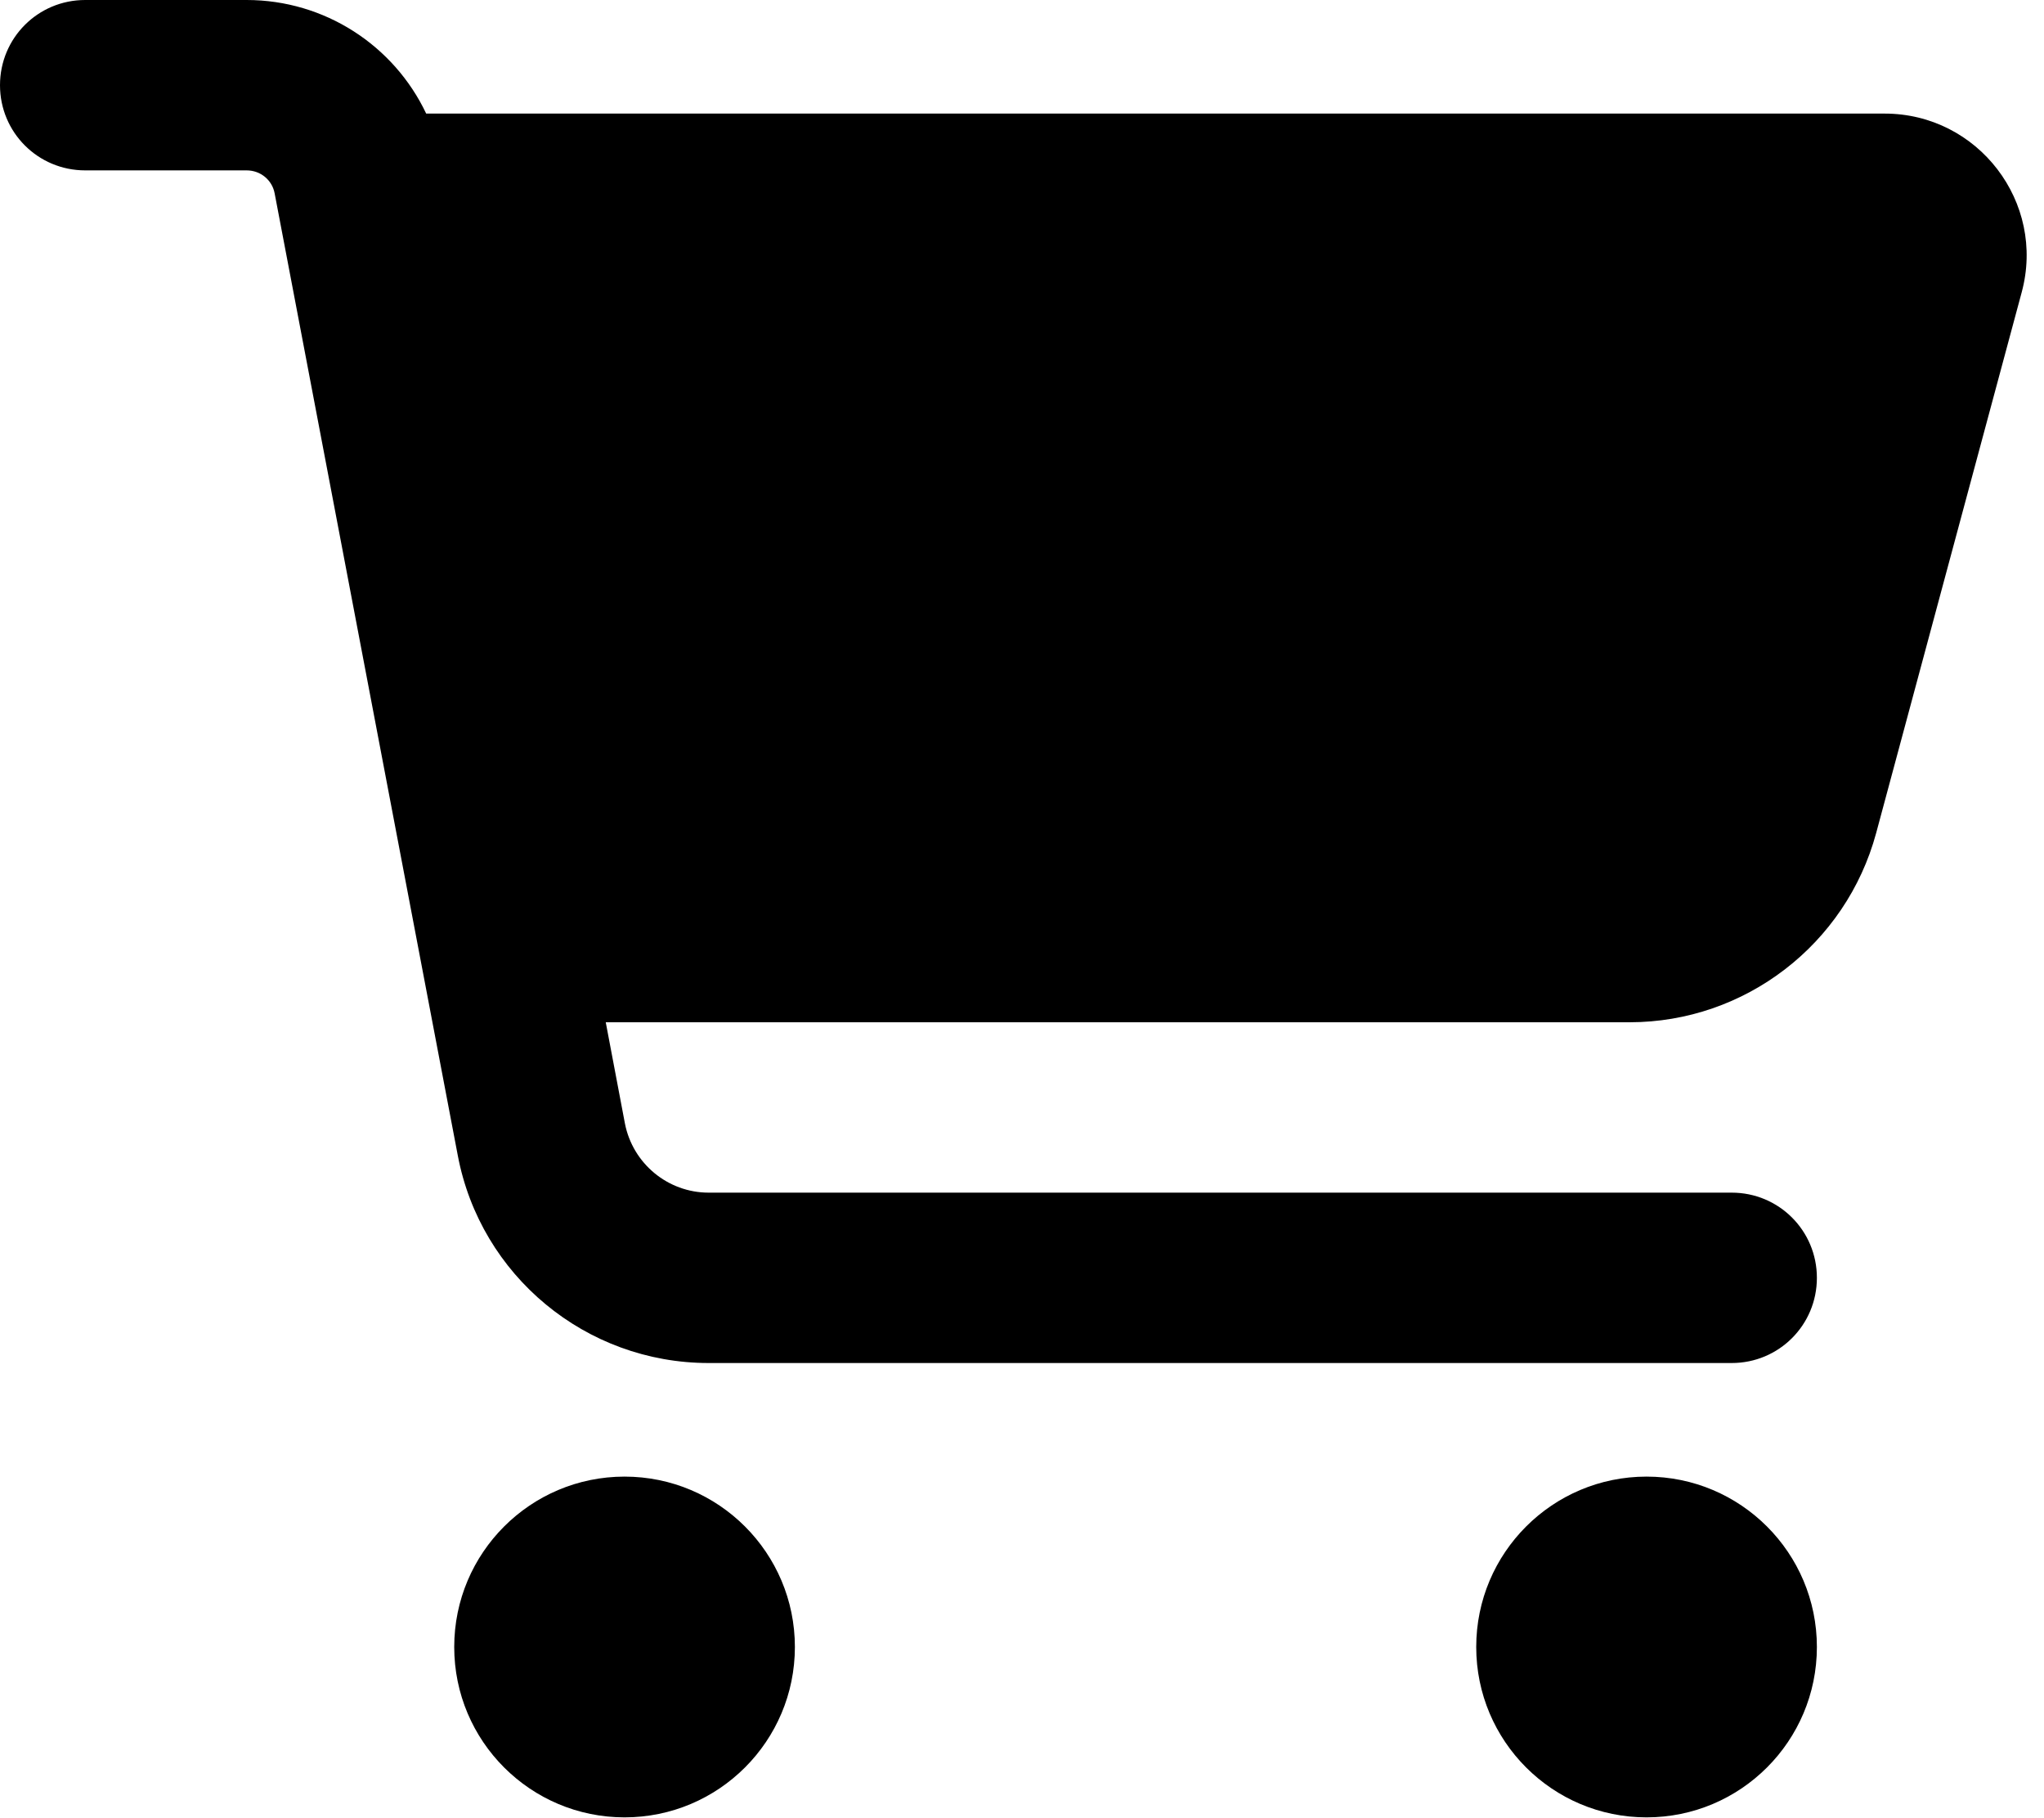
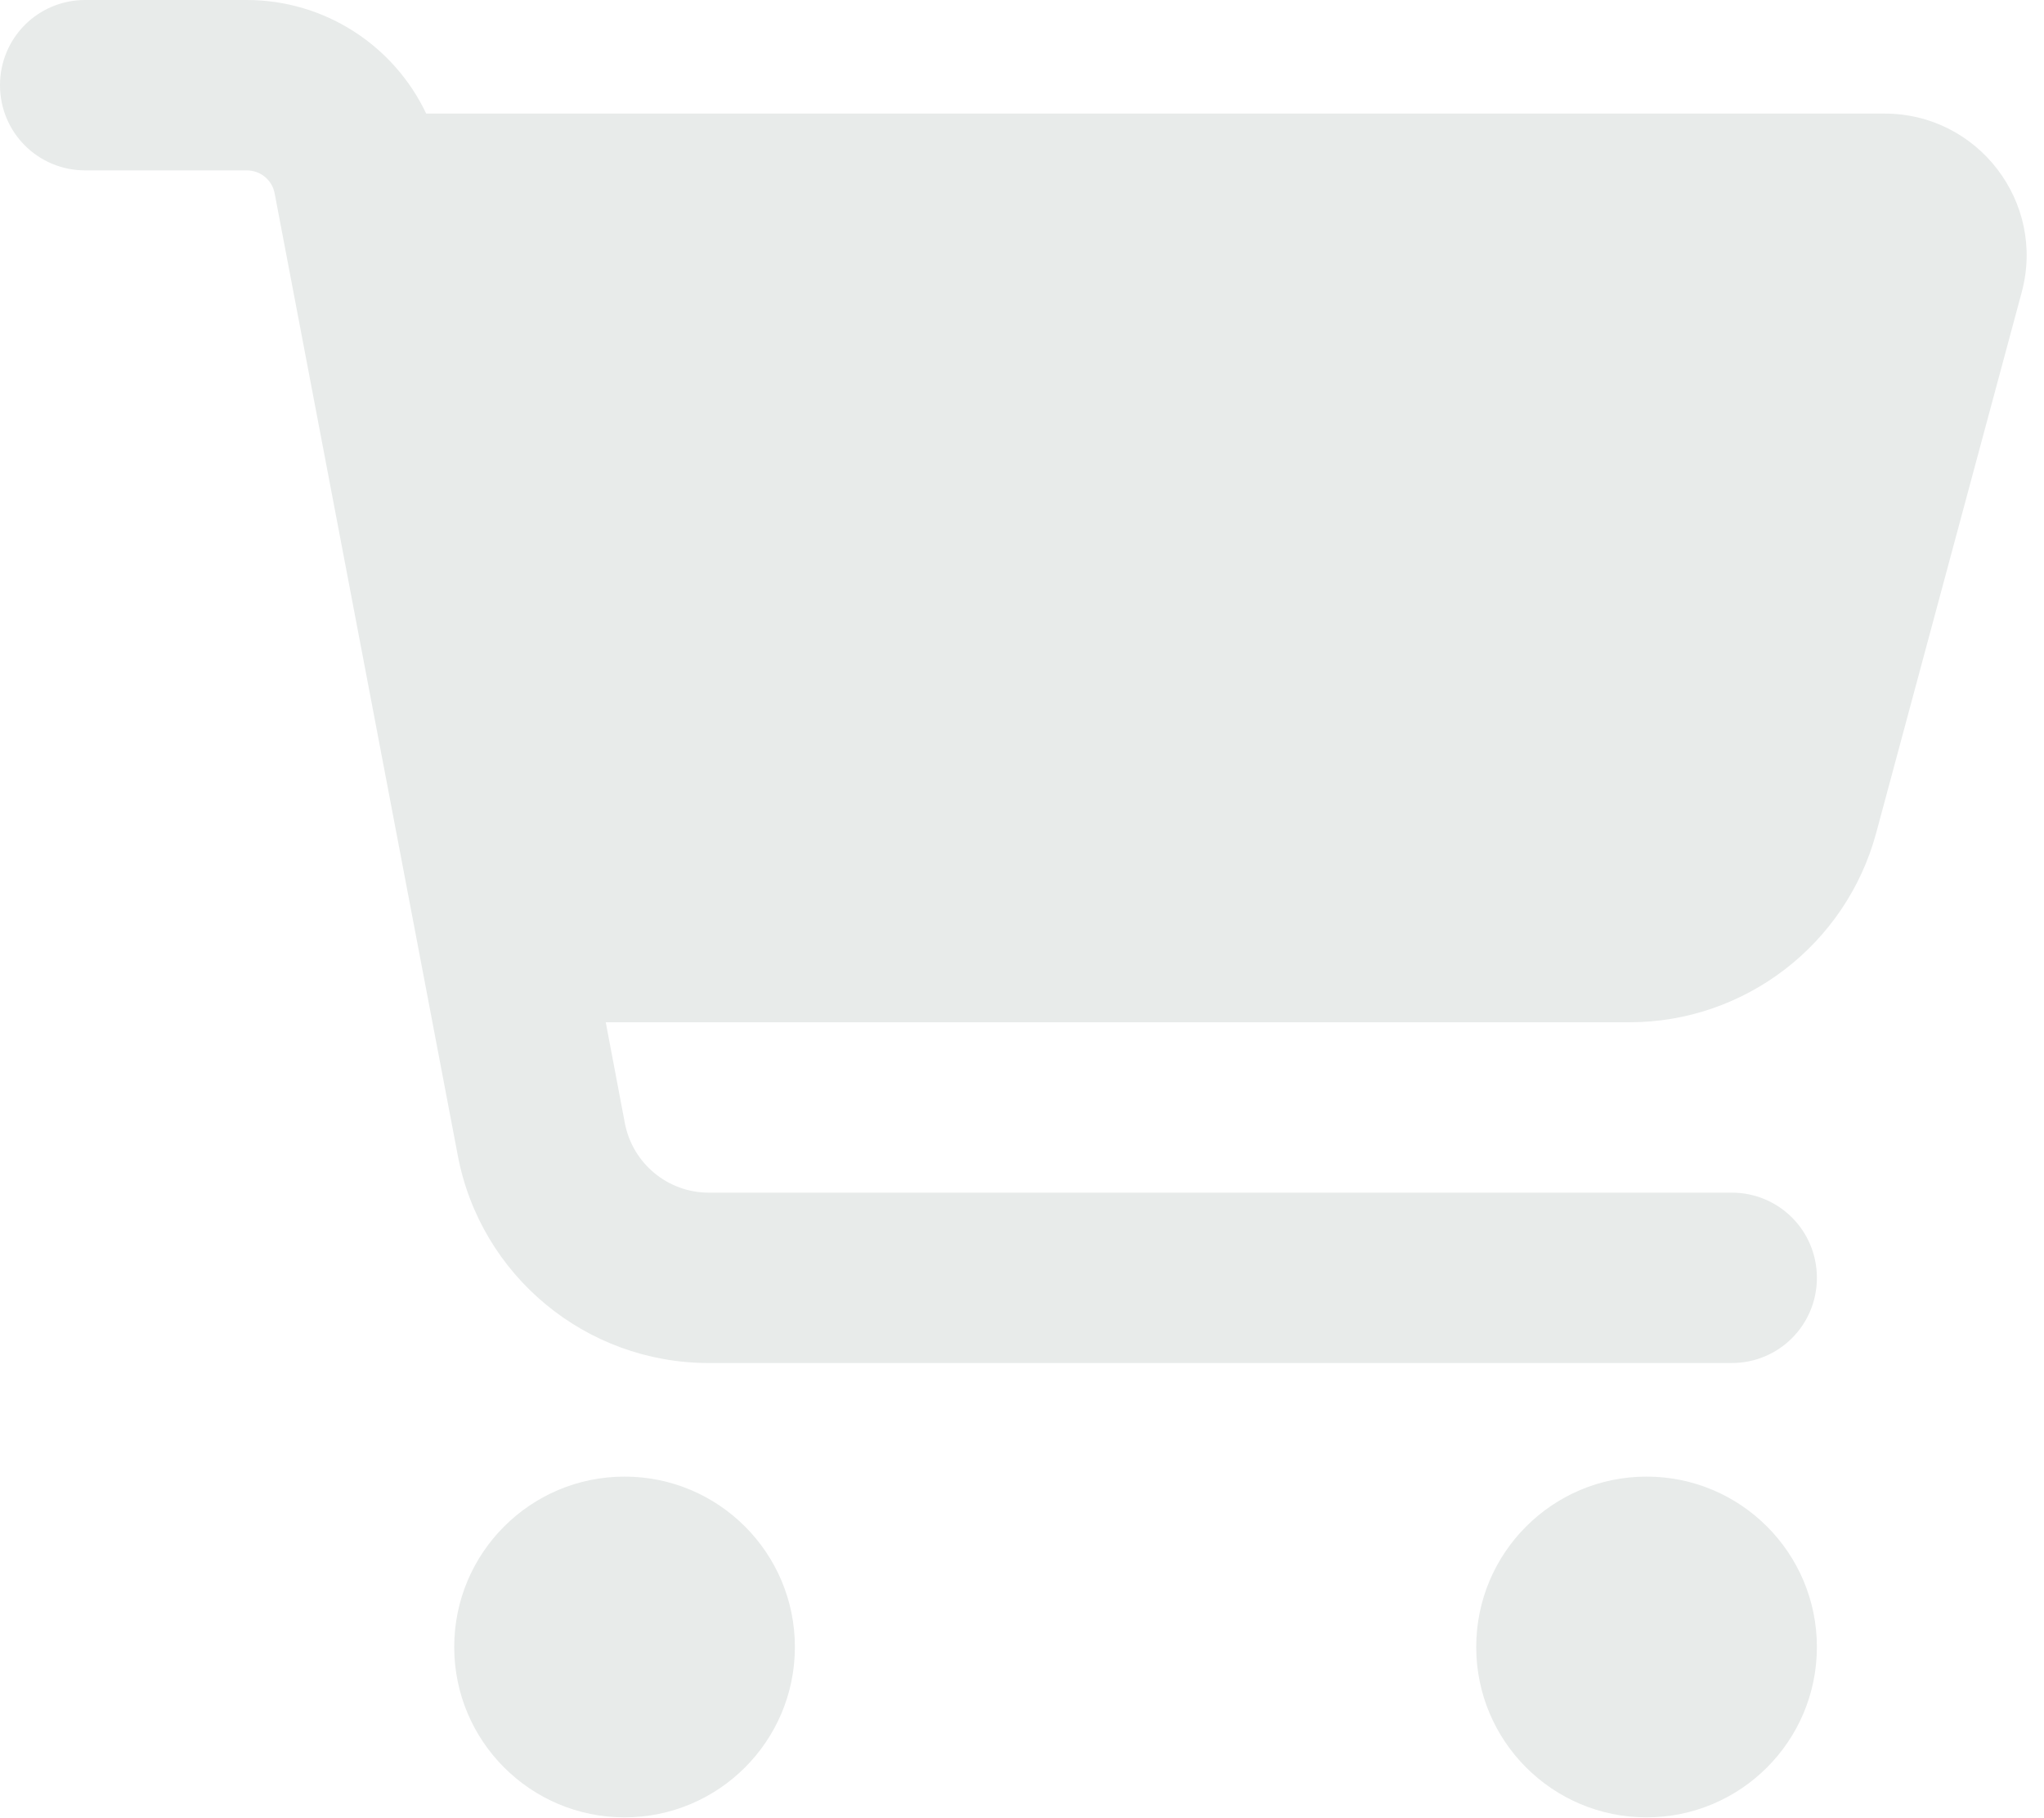
- <svg xmlns="http://www.w3.org/2000/svg" viewBox="0 0 576 512">
+ <svg xmlns="http://www.w3.org/2000/svg" viewBox="0 0 576 512" fill="#E8EBEA">
  <path d="M0 24C0 10.7 10.7 0 24 0H69.5c22 0 41.5 12.8 50.6 32h411c26.3 0 45.5 25 38.6 50.4l-41 152.3c-8.5 31.4-37 53.3-69.5 53.3H170.7l5.4 28.5c2.2 11.3 12.1 19.5 23.6 19.5H488c13.3 0 24 10.7 24 24s-10.7 24-24 24H199.7c-34.6 0-64.3-24.6-70.7-58.5L77.4 54.5c-.7-3.8-4-6.5-7.9-6.5H24C10.7 48 0 37.3 0 24zM128 464a48 48 0 1 1 96 0 48 48 0 1 1 -96 0zm336-48a48 48 0 1 1 0 96 48 48 0 1 1 0-96z" />
</svg>
